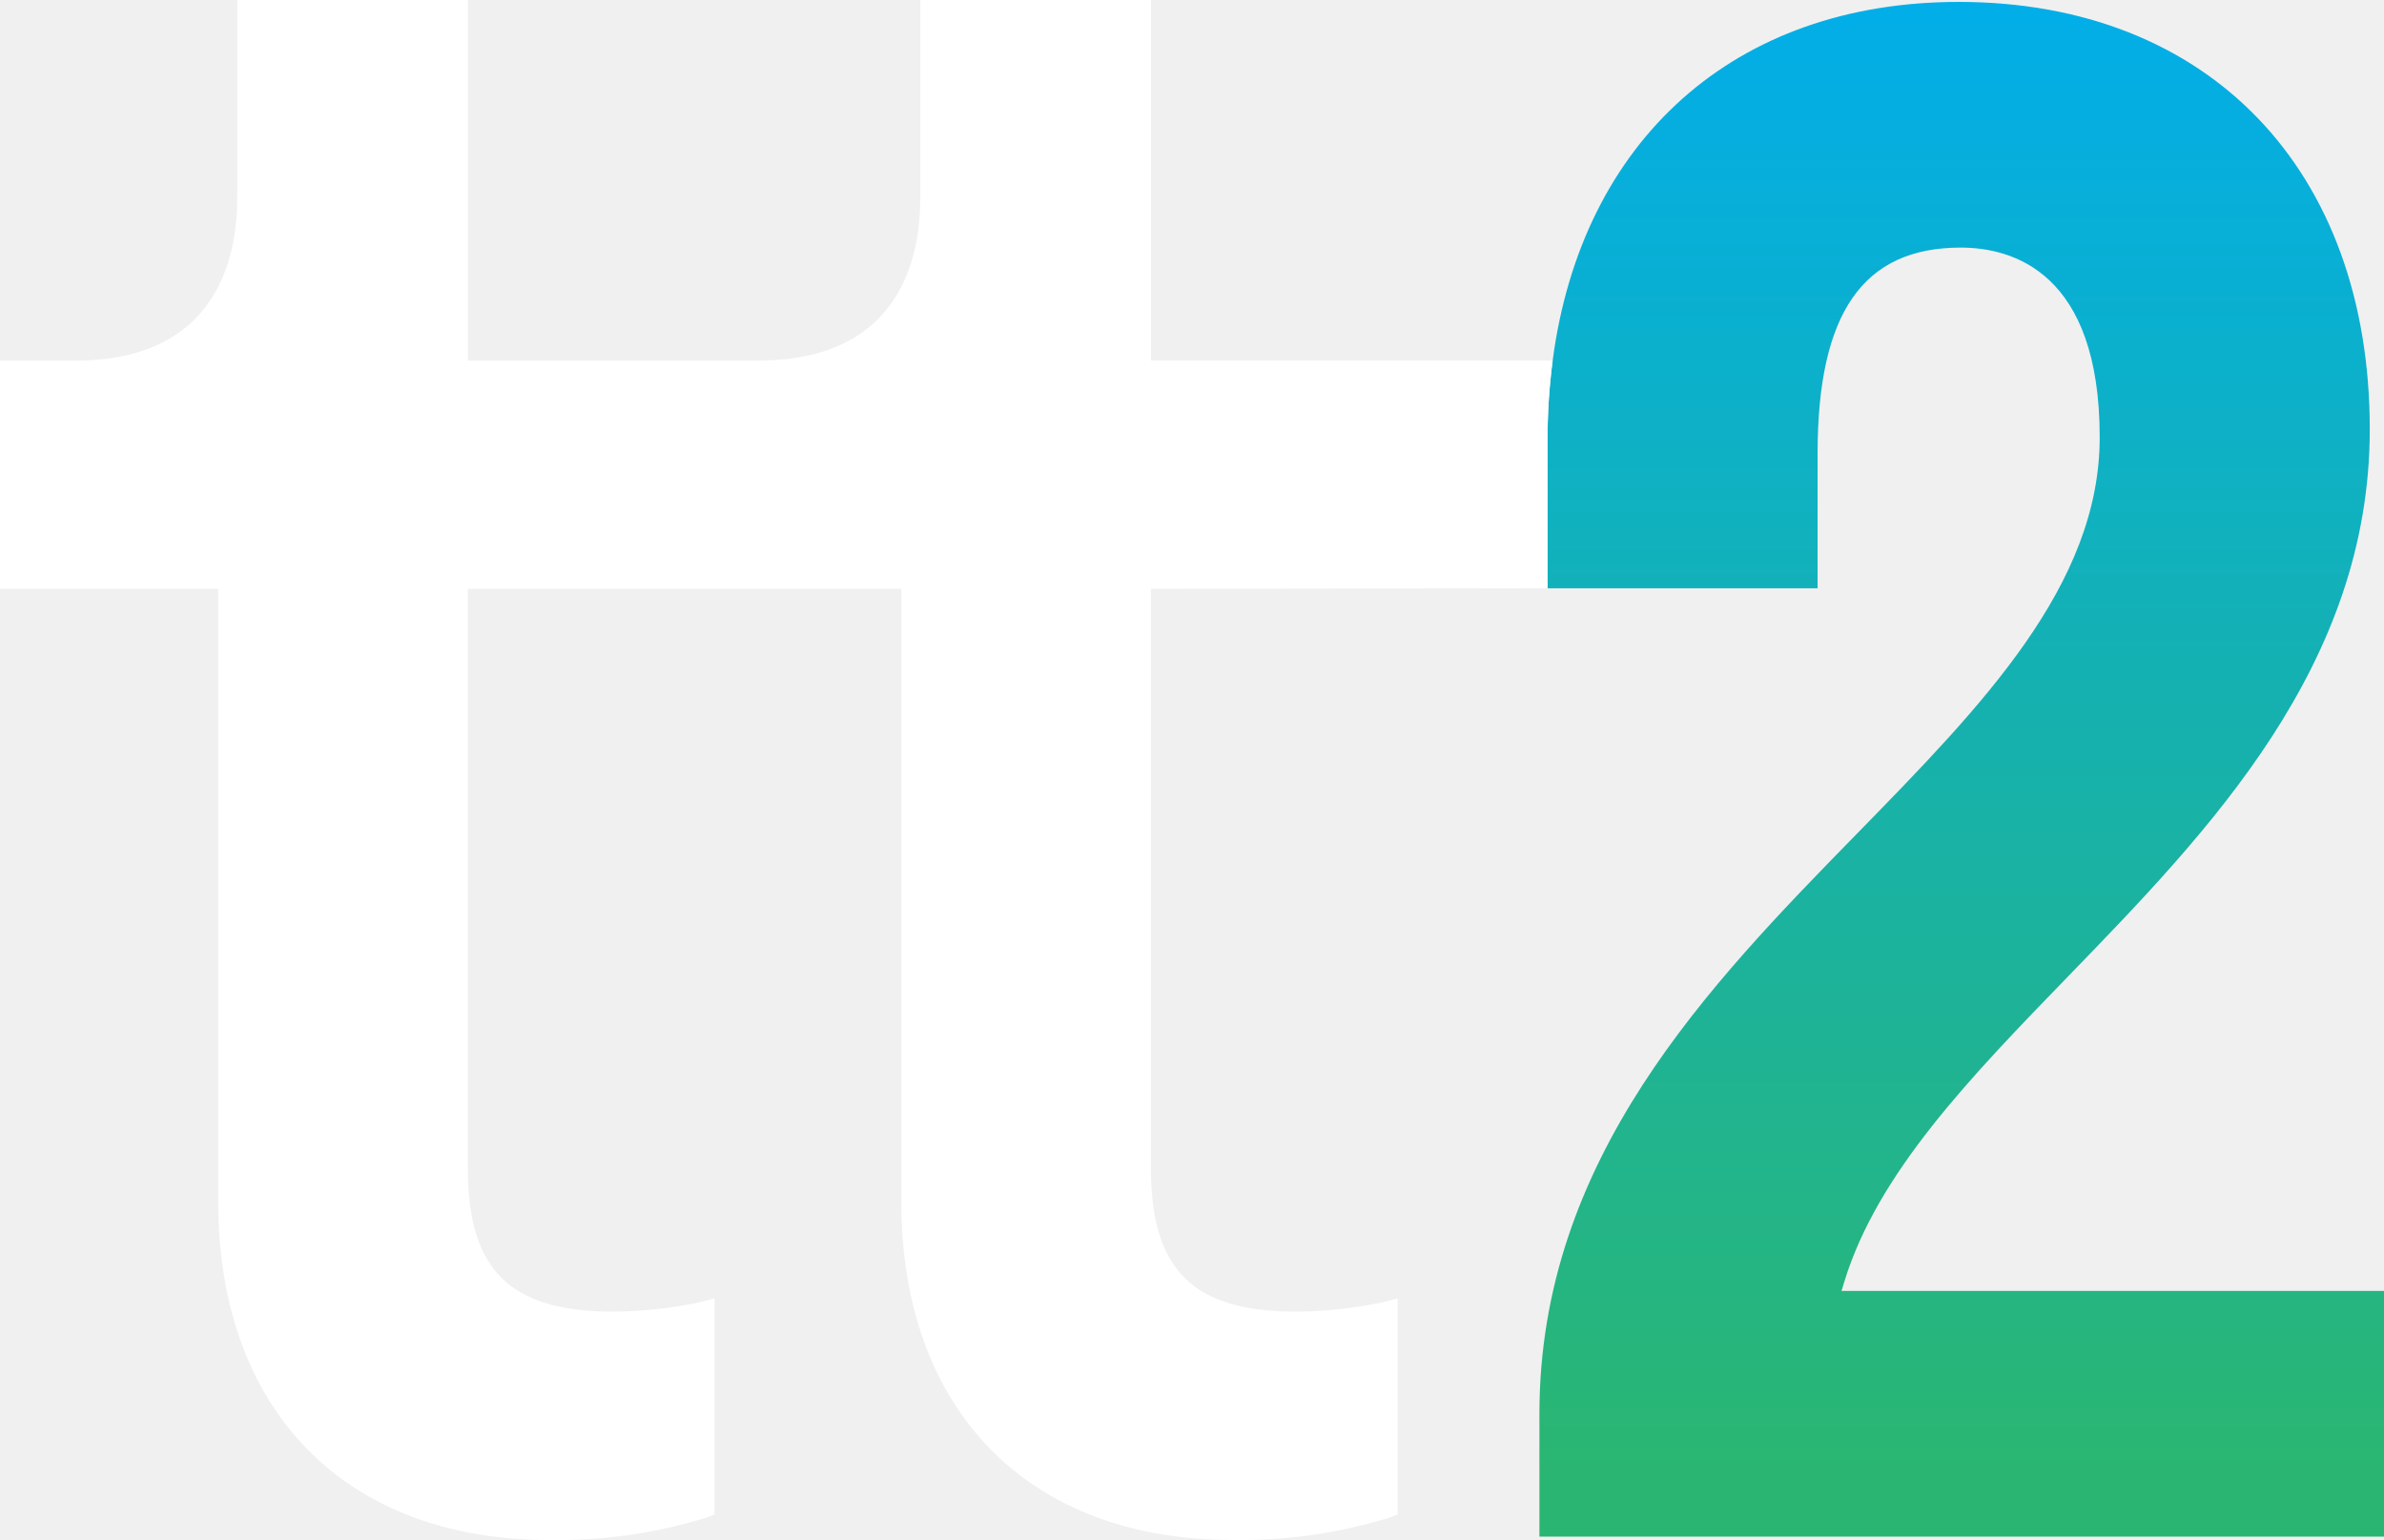
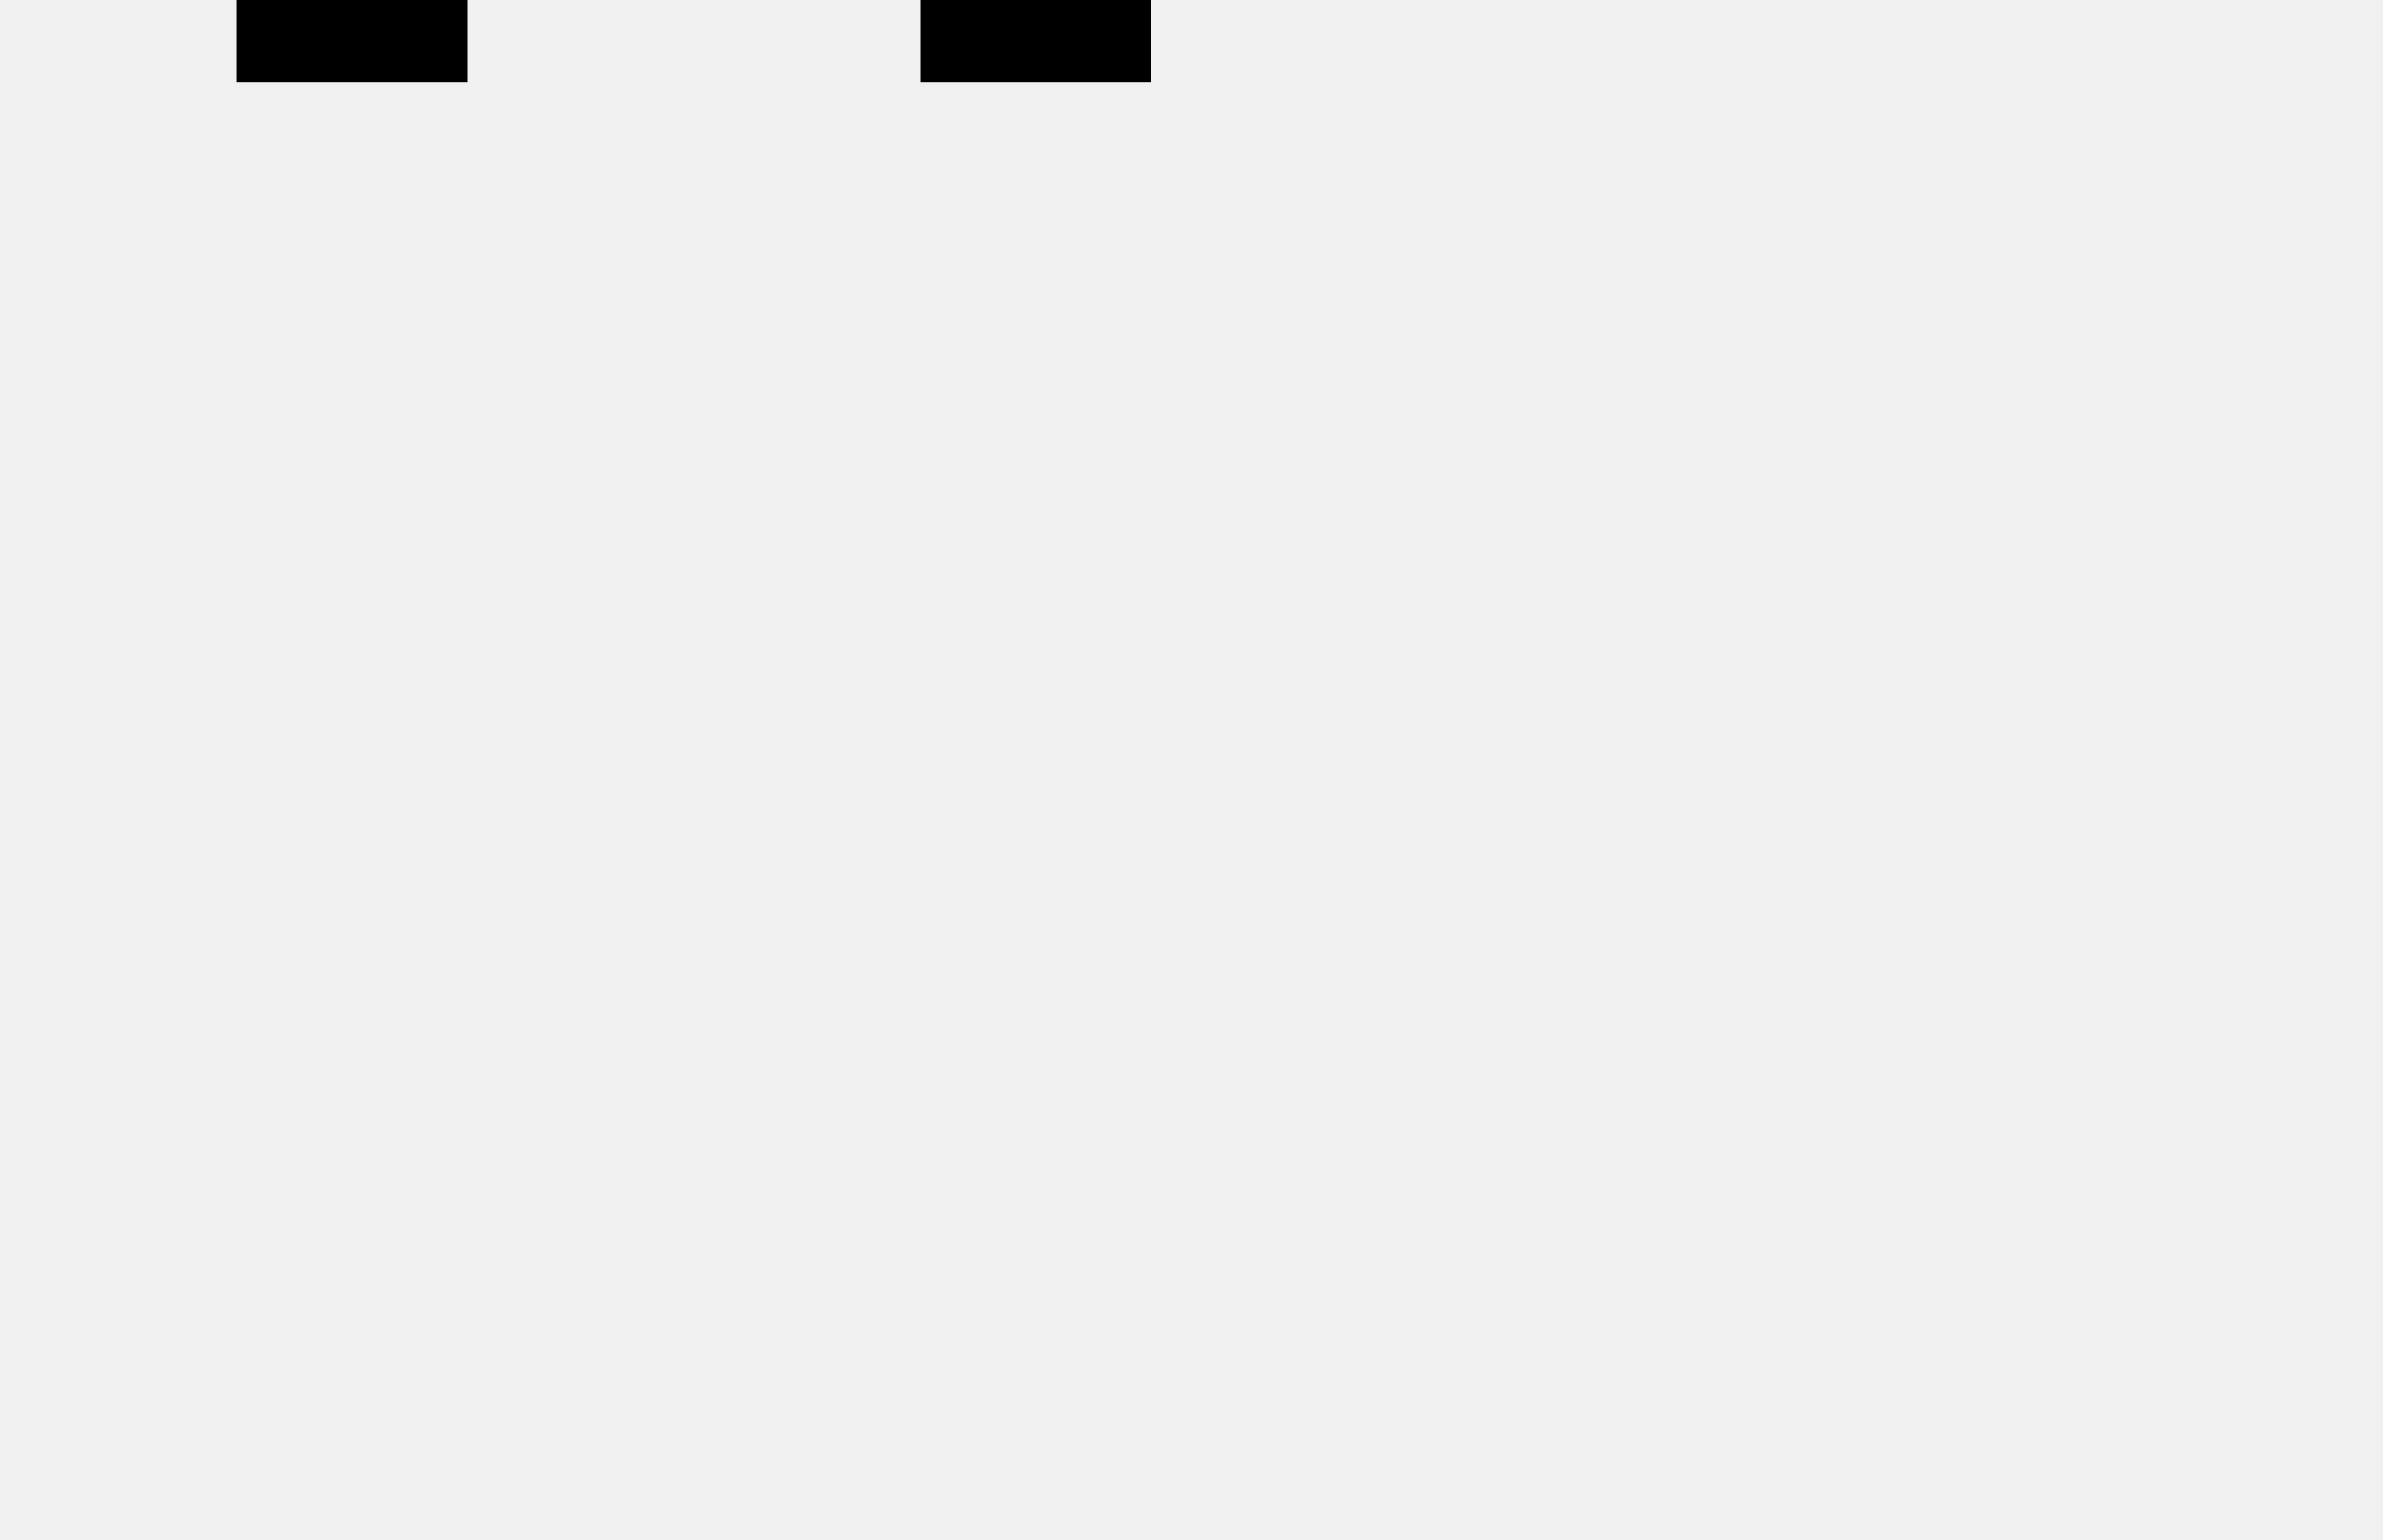
- <svg xmlns="http://www.w3.org/2000/svg" width="226.319" height="146.198" viewBox="0 0 226.319 146.198">
-   <defs>
-     <clipPath id="clip-path">
-       <path id="Path_624" data-name="Path 624" d="M139.651-104.229a57.277,57.277,0,0,0-.487,7.487h0v14.135H164.8V-95.394c0-13.343,4.316-19.557,13.582-19.557h0c4.929,0,13.2,2.341,13.2,18.014h0c0,14.042-11.161,25.464-22.979,37.559h0c-14.161,14.491-30.21,30.916-30.21,55.139h0V7.425h80.178V-15.9h-51.5l.265-.867c3.153-10.327,11.949-19.4,21.262-29.011h0c13.416-13.842,28.622-29.53,28.622-51.927h0c0-24.645-15.32-40.571-39.03-40.571h0c-21.271,0-35.78,13.129-38.541,34.048" transform="translate(-138.393 138.278)" fill="none" />
-     </clipPath>
-     <clipPath id="clip-path-2">
-       <path id="Path_623" data-name="Path 623" d="M0,7.752H226.319v-146.2H0Z" transform="translate(0 138.447)" fill="none" />
-     </clipPath>
-     <linearGradient id="linear-gradient" x1="0.043" y1="0.823" x2="1.051" y2="0.823" gradientUnits="objectBoundingBox">
-       <stop offset="0" stop-color="#2ab672" />
-       <stop offset="0.1" stop-color="#26b57f" />
-       <stop offset="0.2" stop-color="#22b48b" />
-       <stop offset="0.3" stop-color="#1eb398" />
-       <stop offset="0.4" stop-color="#19b2a4" />
-       <stop offset="0.5" stop-color="#15b1b0" />
-       <stop offset="0.6" stop-color="#11b1bd" />
-       <stop offset="0.7" stop-color="#0cb0c9" />
-       <stop offset="0.8" stop-color="#08afd6" />
-       <stop offset="0.9" stop-color="#04aee2" />
-       <stop offset="1" stop-color="#00aeef" />
-     </linearGradient>
-   </defs>
-   <g id="Group_1379" data-name="Group 1379" transform="translate(0 138.447)">
-     <g id="Group_1377" data-name="Group 1377" transform="translate(146.141 -138.268)" clip-path="url(#clip-path)">
-       <g id="Group_1376" data-name="Group 1376" transform="translate(-146.141 -0.179)" clip-path="url(#clip-path-2)">
-         <g id="Group_1375" data-name="Group 1375" transform="translate(0 146.198) rotate(-90)">
-           <path id="Path_622" data-name="Path 622" d="M146.2,0V226.319H0V0Z" transform="translate(0)" fill="url(#linear-gradient)" />
+ <svg xmlns="http://www.w3.org/2000/svg" xmlns:xlink="http://www.w3.org/1999/xlink" version="1.1" id="Layer_1" x="0px" y="0px" viewBox="0 0 226.3 146.2" style="enable-background:new 0 0 226.3 146.2;" xml:space="preserve">
+   <style type="text/css">
+ 	.st0{clip-path:url(#SVGID_00000109022049505222893360000016993113876457845674_);}
+ 	.st1{clip-path:url(#SVGID_00000091731600318486052990000001239412550173787569_);}
+ 	.st2{fill:url(#Path_622_00000121968630299499345370000003449109839351494045_);}
+ 	.st3{clip-path:url(#SVGID_00000144329224964910203650000015849554208000590228_);}
+ </style>
+   <g id="Group_1379" transform="translate(0 138.447)">
+     <g>
+       <defs>
+         <path id="SVGID_1_" d="M147.4-104.2c-0.3,2.5-0.5,5-0.5,7.5l0,0v14.1h25.6v-12.8c0-13.3,4.3-19.6,13.6-19.6l0,0     c4.9,0,13.2,2.3,13.2,18l0,0c0,14-11.2,25.5-23,37.6l0,0c-14.2,14.5-30.2,30.9-30.2,55.1l0,0V7.4h80.2v-23.3h-51.5l0.3-0.9     c3.2-10.3,11.9-19.4,21.3-29l0,0C209.8-59.6,225-75.3,225-97.7l0,0c0-24.6-15.3-40.6-39-40.6l0,0     C164.7-138.3,150.2-125.1,147.4-104.2" />
+       </defs>
+       <clipPath id="SVGID_00000134240748710895029970000017737314168215101102_">
+         <use xlink:href="#SVGID_1_" style="overflow:visible;" />
+       </clipPath>
+       <g id="Group_1377" transform="translate(146.141 -138.268)" style="clip-path:url(#SVGID_00000134240748710895029970000017737314168215101102_);">
+         <g>
+           <defs>
+             <rect id="SVGID_00000068639861384740299740000005588489412018243727_" x="-146.1" y="-0.2" width="226.3" height="146.2" />
+           </defs>
+           <clipPath id="SVGID_00000027587804024342689960000006795785774009032338_">
+             <use xlink:href="#SVGID_00000068639861384740299740000005588489412018243727_" style="overflow:visible;" />
+           </clipPath>
+           <g id="Group_1376" transform="translate(-146.141 -0.179)" style="clip-path:url(#SVGID_00000027587804024342689960000006795785774009032338_);">
+             <g id="Group_1375" transform="translate(0 146.198) rotate(-90)">
+               <linearGradient id="Path_622_00000024685029640804843460000000824786929284862615_" gradientUnits="userSpaceOnUse" x1="-463.564" y1="-849.144" x2="-462.556" y2="-849.144" gradientTransform="matrix(0 226.319 146.2 0 124151.195 105026.484)">
+                 <stop offset="0" style="stop-color:#2AB672" />
+                 <stop offset="0.1" style="stop-color:#26B57F" />
+                 <stop offset="0.2" style="stop-color:#22B48B" />
+                 <stop offset="0.3" style="stop-color:#1EB398" />
+                 <stop offset="0.4" style="stop-color:#19B2A4" />
+                 <stop offset="0.5" style="stop-color:#15B1B0" />
+                 <stop offset="0.6" style="stop-color:#11B1BD" />
+                 <stop offset="0.7" style="stop-color:#0CB0C9" />
+                 <stop offset="0.8" style="stop-color:#08AFD6" />
+                 <stop offset="0.9" style="stop-color:#04AEE2" />
+                 <stop offset="1" style="stop-color:#00AEEF" />
+               </linearGradient>
+               <path id="Path_622" style="fill:url(#Path_622_00000024685029640804843460000000824786929284862615_);" d="M146.2,0v226.3H0V0        H146.2z" />
+             </g>
+           </g>
        </g>
      </g>
    </g>
-     <g id="Group_1378" data-name="Group 1378" transform="translate(0 -138.447)" clip-path="url(#clip-path-2)">
-       <path id="Path_625" data-name="Path 625" d="M146.912-96.734a57.262,57.262,0,0,1,.487-7.485H109.264v-34.227h-21.9v18.83c0,5.749-2,15.4-15.4,15.4H44.416v-34.227h-21.9v18.83c0,5.749-2,15.4-15.394,15.4H0v21.671H20.714v58.181c0,19.812,12.048,32.117,31.441,32.117A47.807,47.807,0,0,0,67.012,5.645l.819-.311v-20.51l-1.573.395a41.693,41.693,0,0,1-8.022.858c-9.817,0-13.821-3.937-13.821-13.6V-82.548H85.565v58.181C85.565-4.555,97.615,7.751,117,7.751a47.809,47.809,0,0,0,14.861-2.106l.821-.31V-15.176l-1.571.395a41.808,41.808,0,0,1-8.025.858c-9.824,0-13.823-3.937-13.823-13.6V-82.548l37.649-.05Z" transform="translate(0 138.447)" fill="#fff" />
+     <g>
+       <defs>
+         <rect id="SVGID_00000061457657434881473600000010846195755951927451_" y="-138.4" width="226.3" height="146.2" />
+       </defs>
+       <clipPath id="SVGID_00000173128339347497373470000017383249311184177281_">
+         <use xlink:href="#SVGID_00000061457657434881473600000010846195755951927451_" style="overflow:visible;" />
+       </clipPath>
+       <g id="Group_1378" transform="translate(0 -138.447)" style="clip-path:url(#SVGID_00000173128339347497373470000017383249311184177281_);">
+         <path id="Path_625" d="M146.9,41.7c0-2.5,0.2-5,0.5-7.5h-38.1V0H87.4v18.8c0,5.7-2,15.4-15.4,15.4H44.4V0H22.5v18.8     c0,5.7-2,15.4-15.4,15.4H0v21.7h20.7v58.2c0,19.8,12,32.1,31.4,32.1c5,0.1,10-0.6,14.9-2.1l0.8-0.3v-20.5l-1.6,0.4     c-2.6,0.5-5.3,0.8-8,0.9c-9.8,0-13.8-3.9-13.8-13.6v-55h41.1v58.2c0,19.8,12,32.1,31.4,32.1c5,0.1,10-0.6,14.9-2.1l0.8-0.3v-20.5     l-1.6,0.4c-2.6,0.5-5.3,0.8-8,0.9c-9.8,0-13.8-3.9-13.8-13.6v-55l37.6-0.1L146.9,41.7z" />
+       </g>
    </g>
  </g>
</svg>
